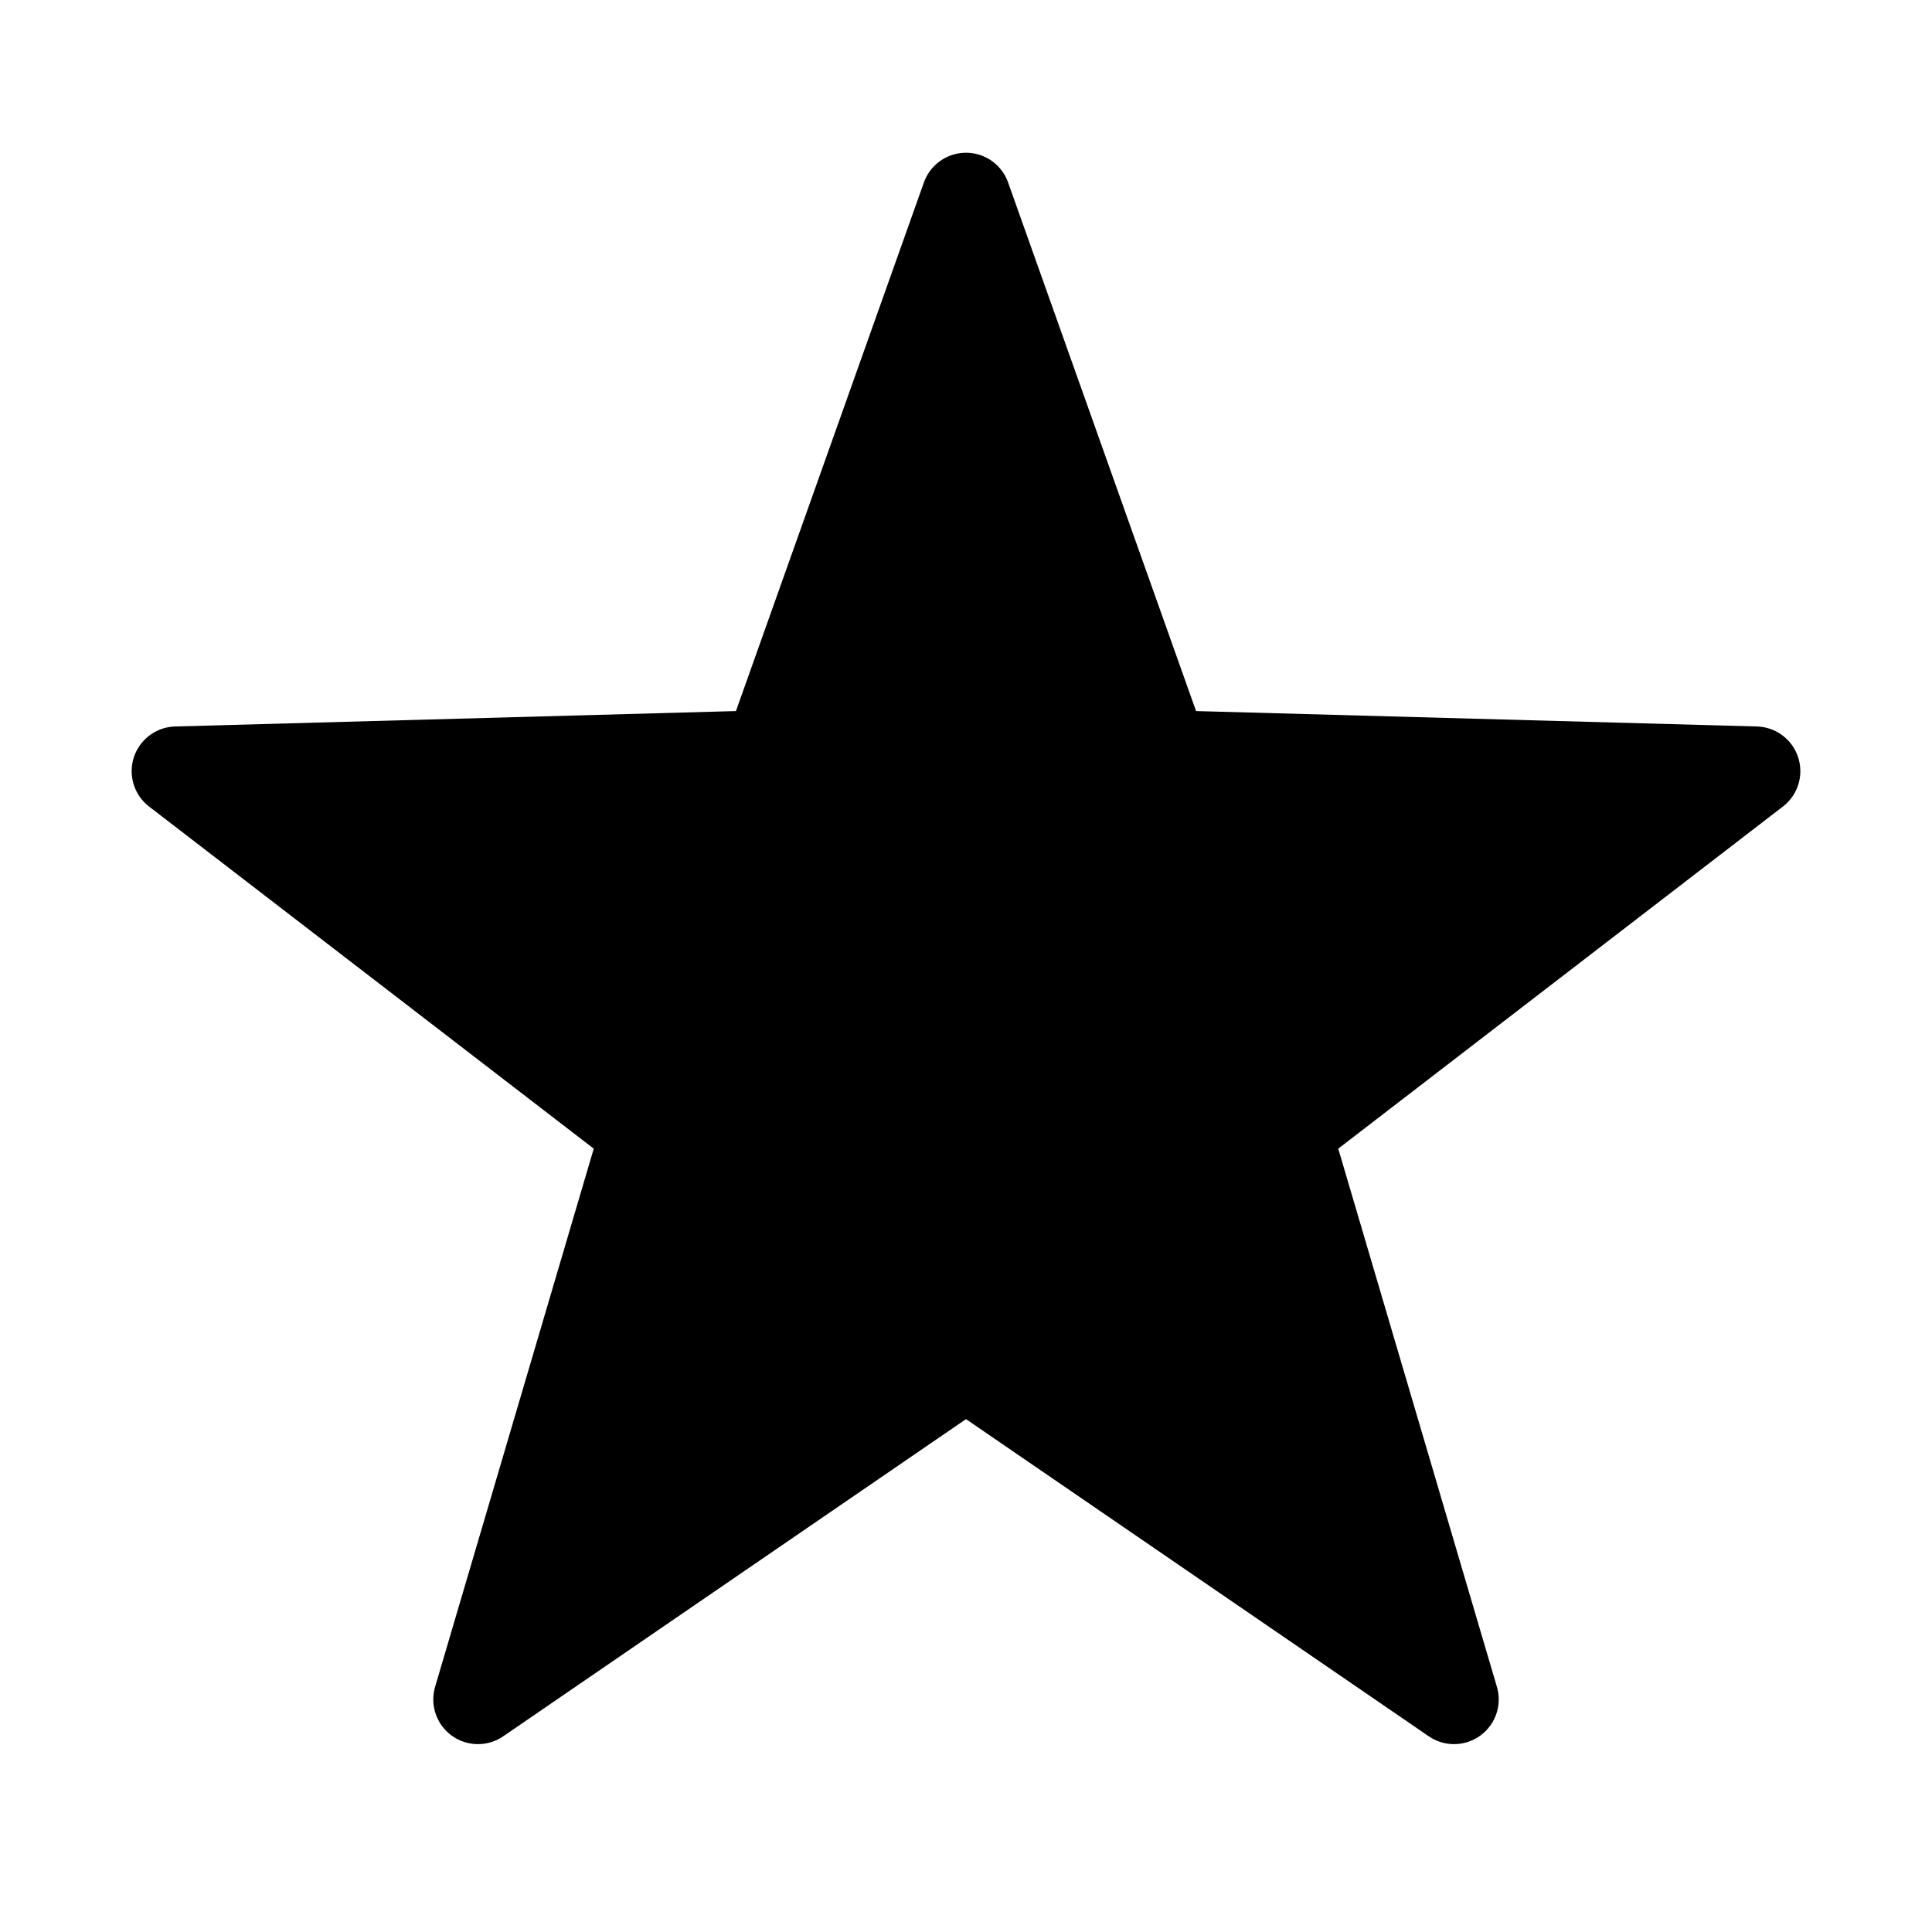
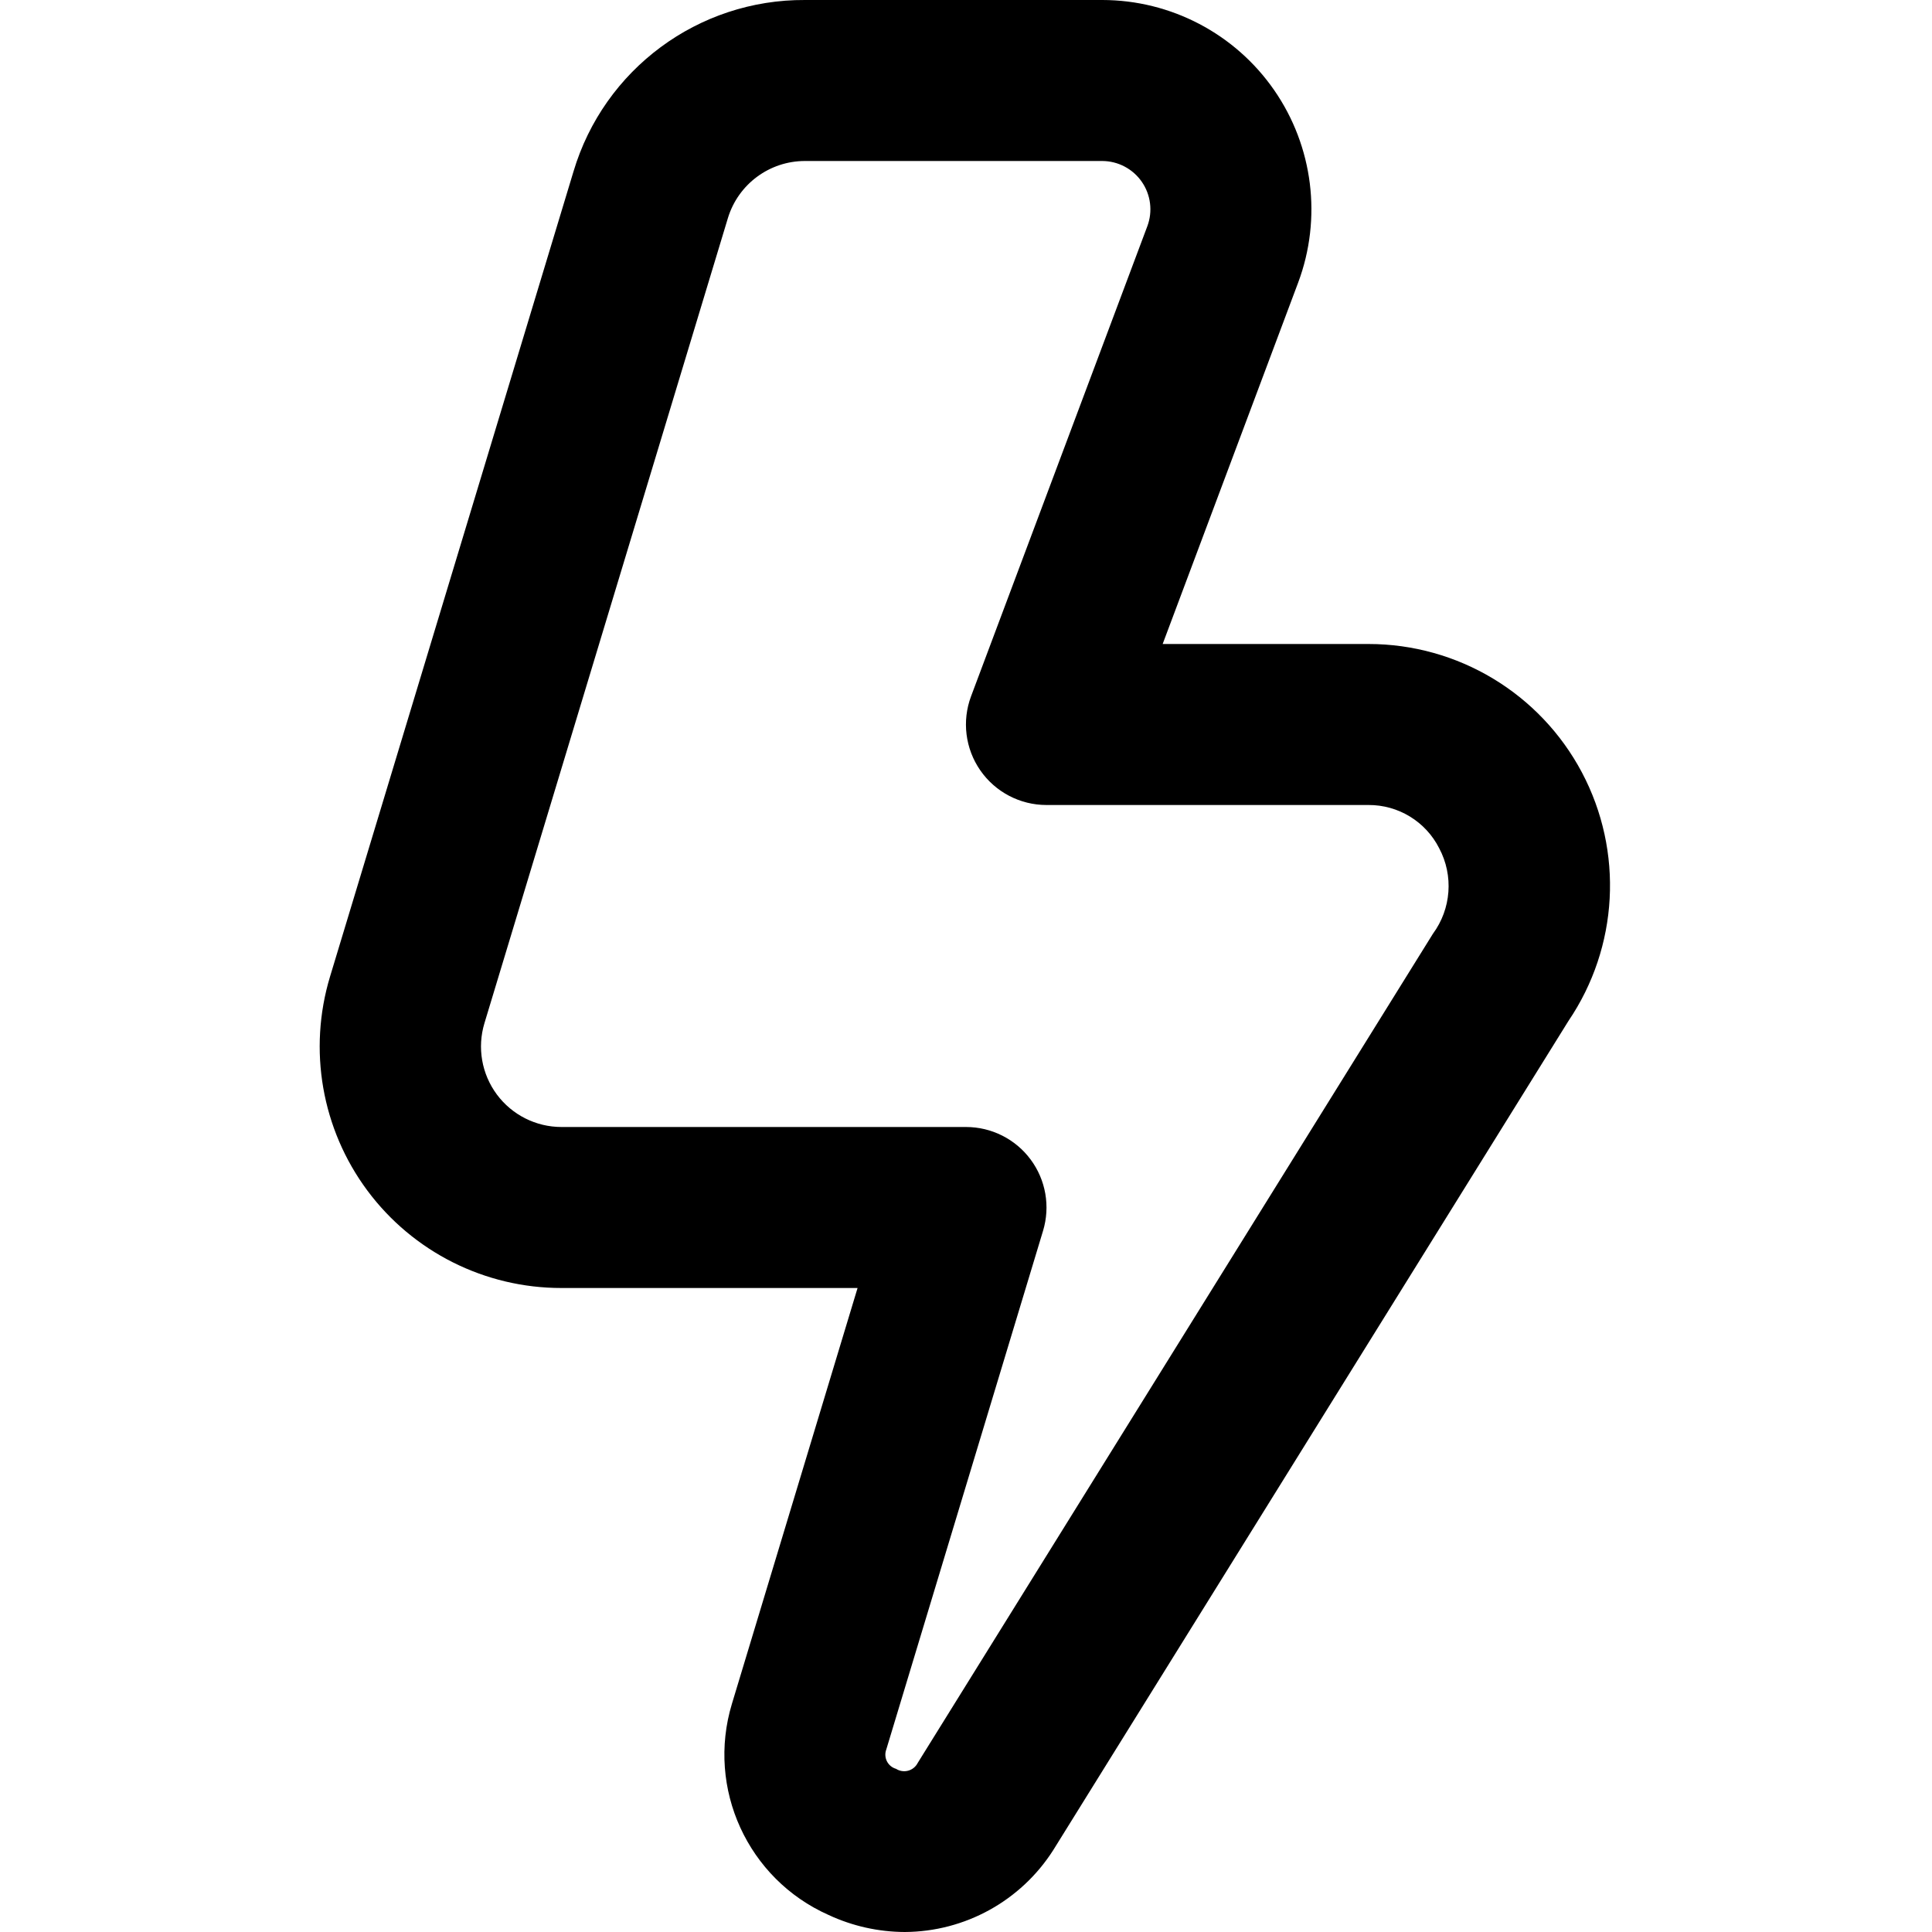
- <svg xmlns="http://www.w3.org/2000/svg" fill="#000000" height="800px" width="800px" version="1.1" id="Layer_1" viewBox="0 0 512 512" xml:space="preserve">
-   <defs id="defs1302" />
-   <g id="g1297">
-     <g id="g1295">
-       <path style="fill:#000000;stroke:#000000;stroke-width:18.432;stroke-linecap:round;stroke-linejoin:round;stroke-dasharray:none" id="path1796" d="M 61.171,-67.288 102.062,47.709 224.066,51.063 127.333,125.488 161.846,242.558 61.171,173.558 -39.504,242.558 -4.992,125.488 -101.725,51.063 20.28,47.709 Z" transform="matrix(1.284685,0,0,1.284685,177.4147,138.7604)" />
-     </g>
-   </g>
+ <svg xmlns="http://www.w3.org/2000/svg" id="Layer_1" data-name="Layer 1" viewBox="0 0 24 24" width="512" height="512">
+   <path d="M11.24,24a2.262,2.262,0,0,1-.948-.212,2.18,2.18,0,0,1-1.2-2.622L10.653,16H6.975A3,3,0,0,1,4.1,12.131l3.024-10A2.983,2.983,0,0,1,10,0h3.693a2.6,2.6,0,0,1,2.433,3.511L14.443,8H17a3,3,0,0,1,2.483,4.684l-6.4,10.3A2.2,2.2,0,0,1,11.24,24ZM10,2a1,1,0,0,0-.958.71l-3.024,10A1,1,0,0,0,6.975,14H12a1,1,0,0,1,.957,1.29L11.01,21.732a.183.183,0,0,0,.121.241A.188.188,0,0,0,11.4,21.9l6.4-10.3a1,1,0,0,0,.078-1.063A.979.979,0,0,0,17,10H13a1,1,0,0,1-.937-1.351l2.19-5.84A.6.6,0,0,0,13.693,2Z" />
</svg>
